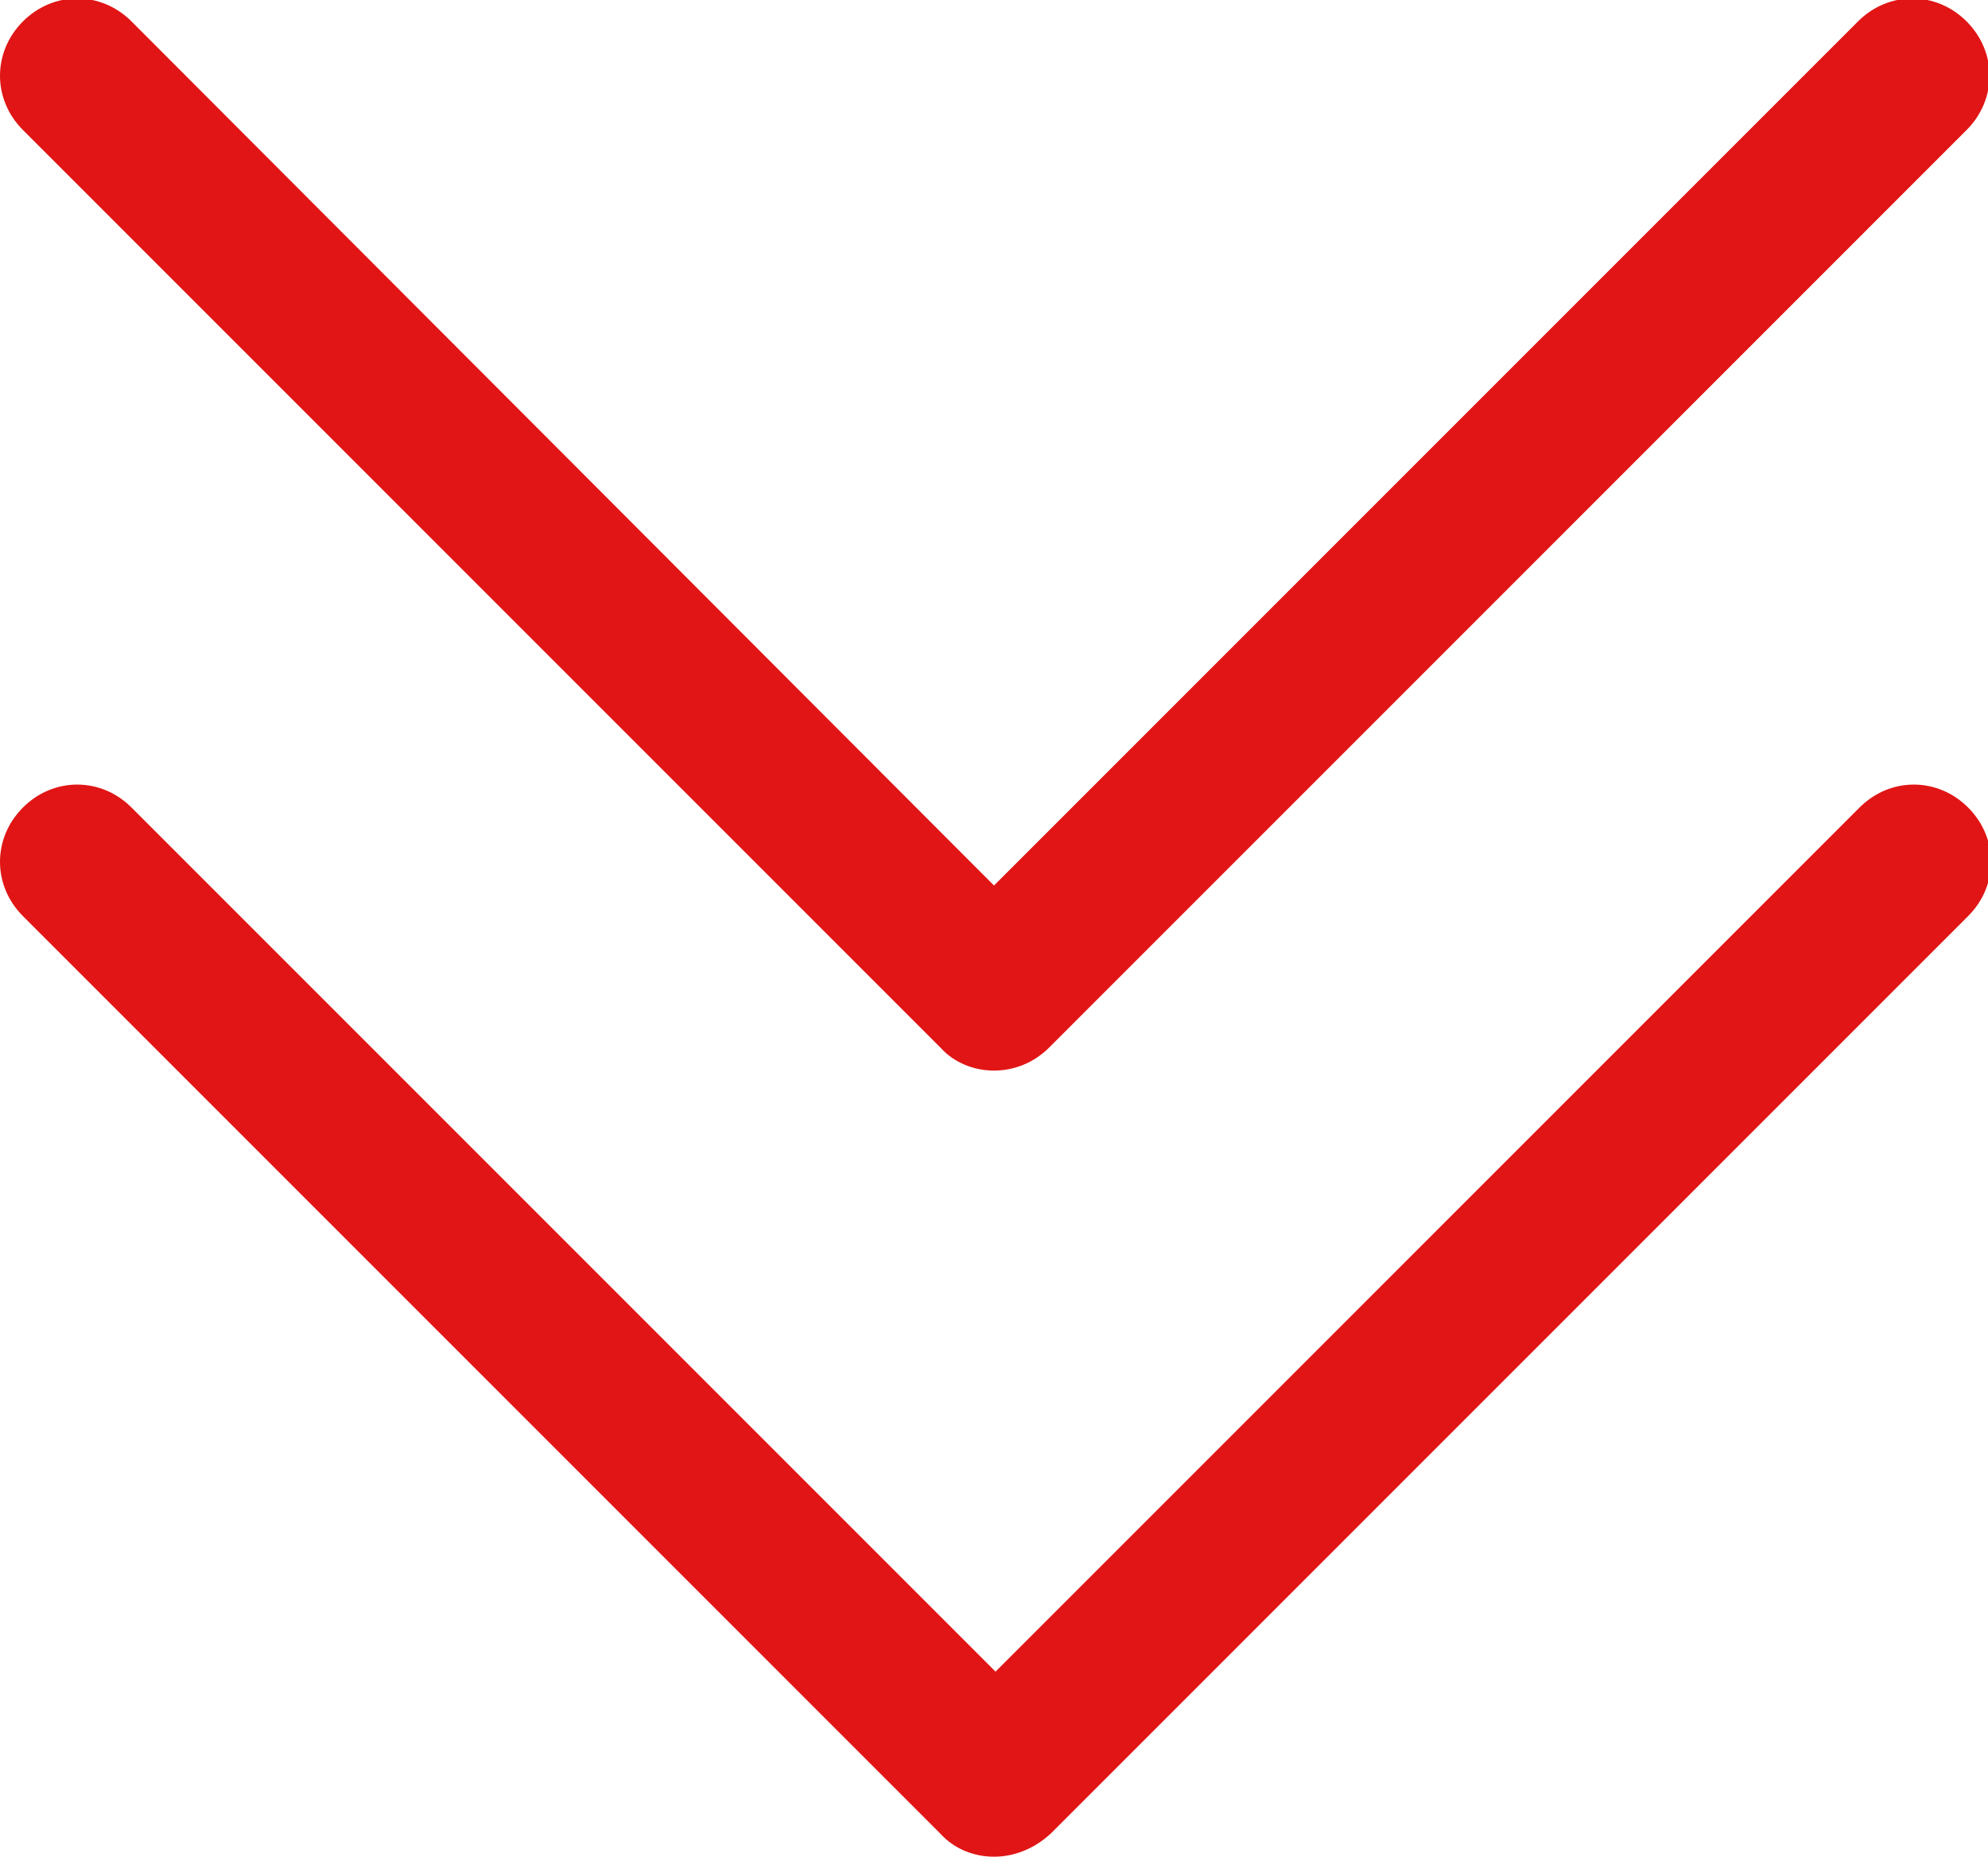
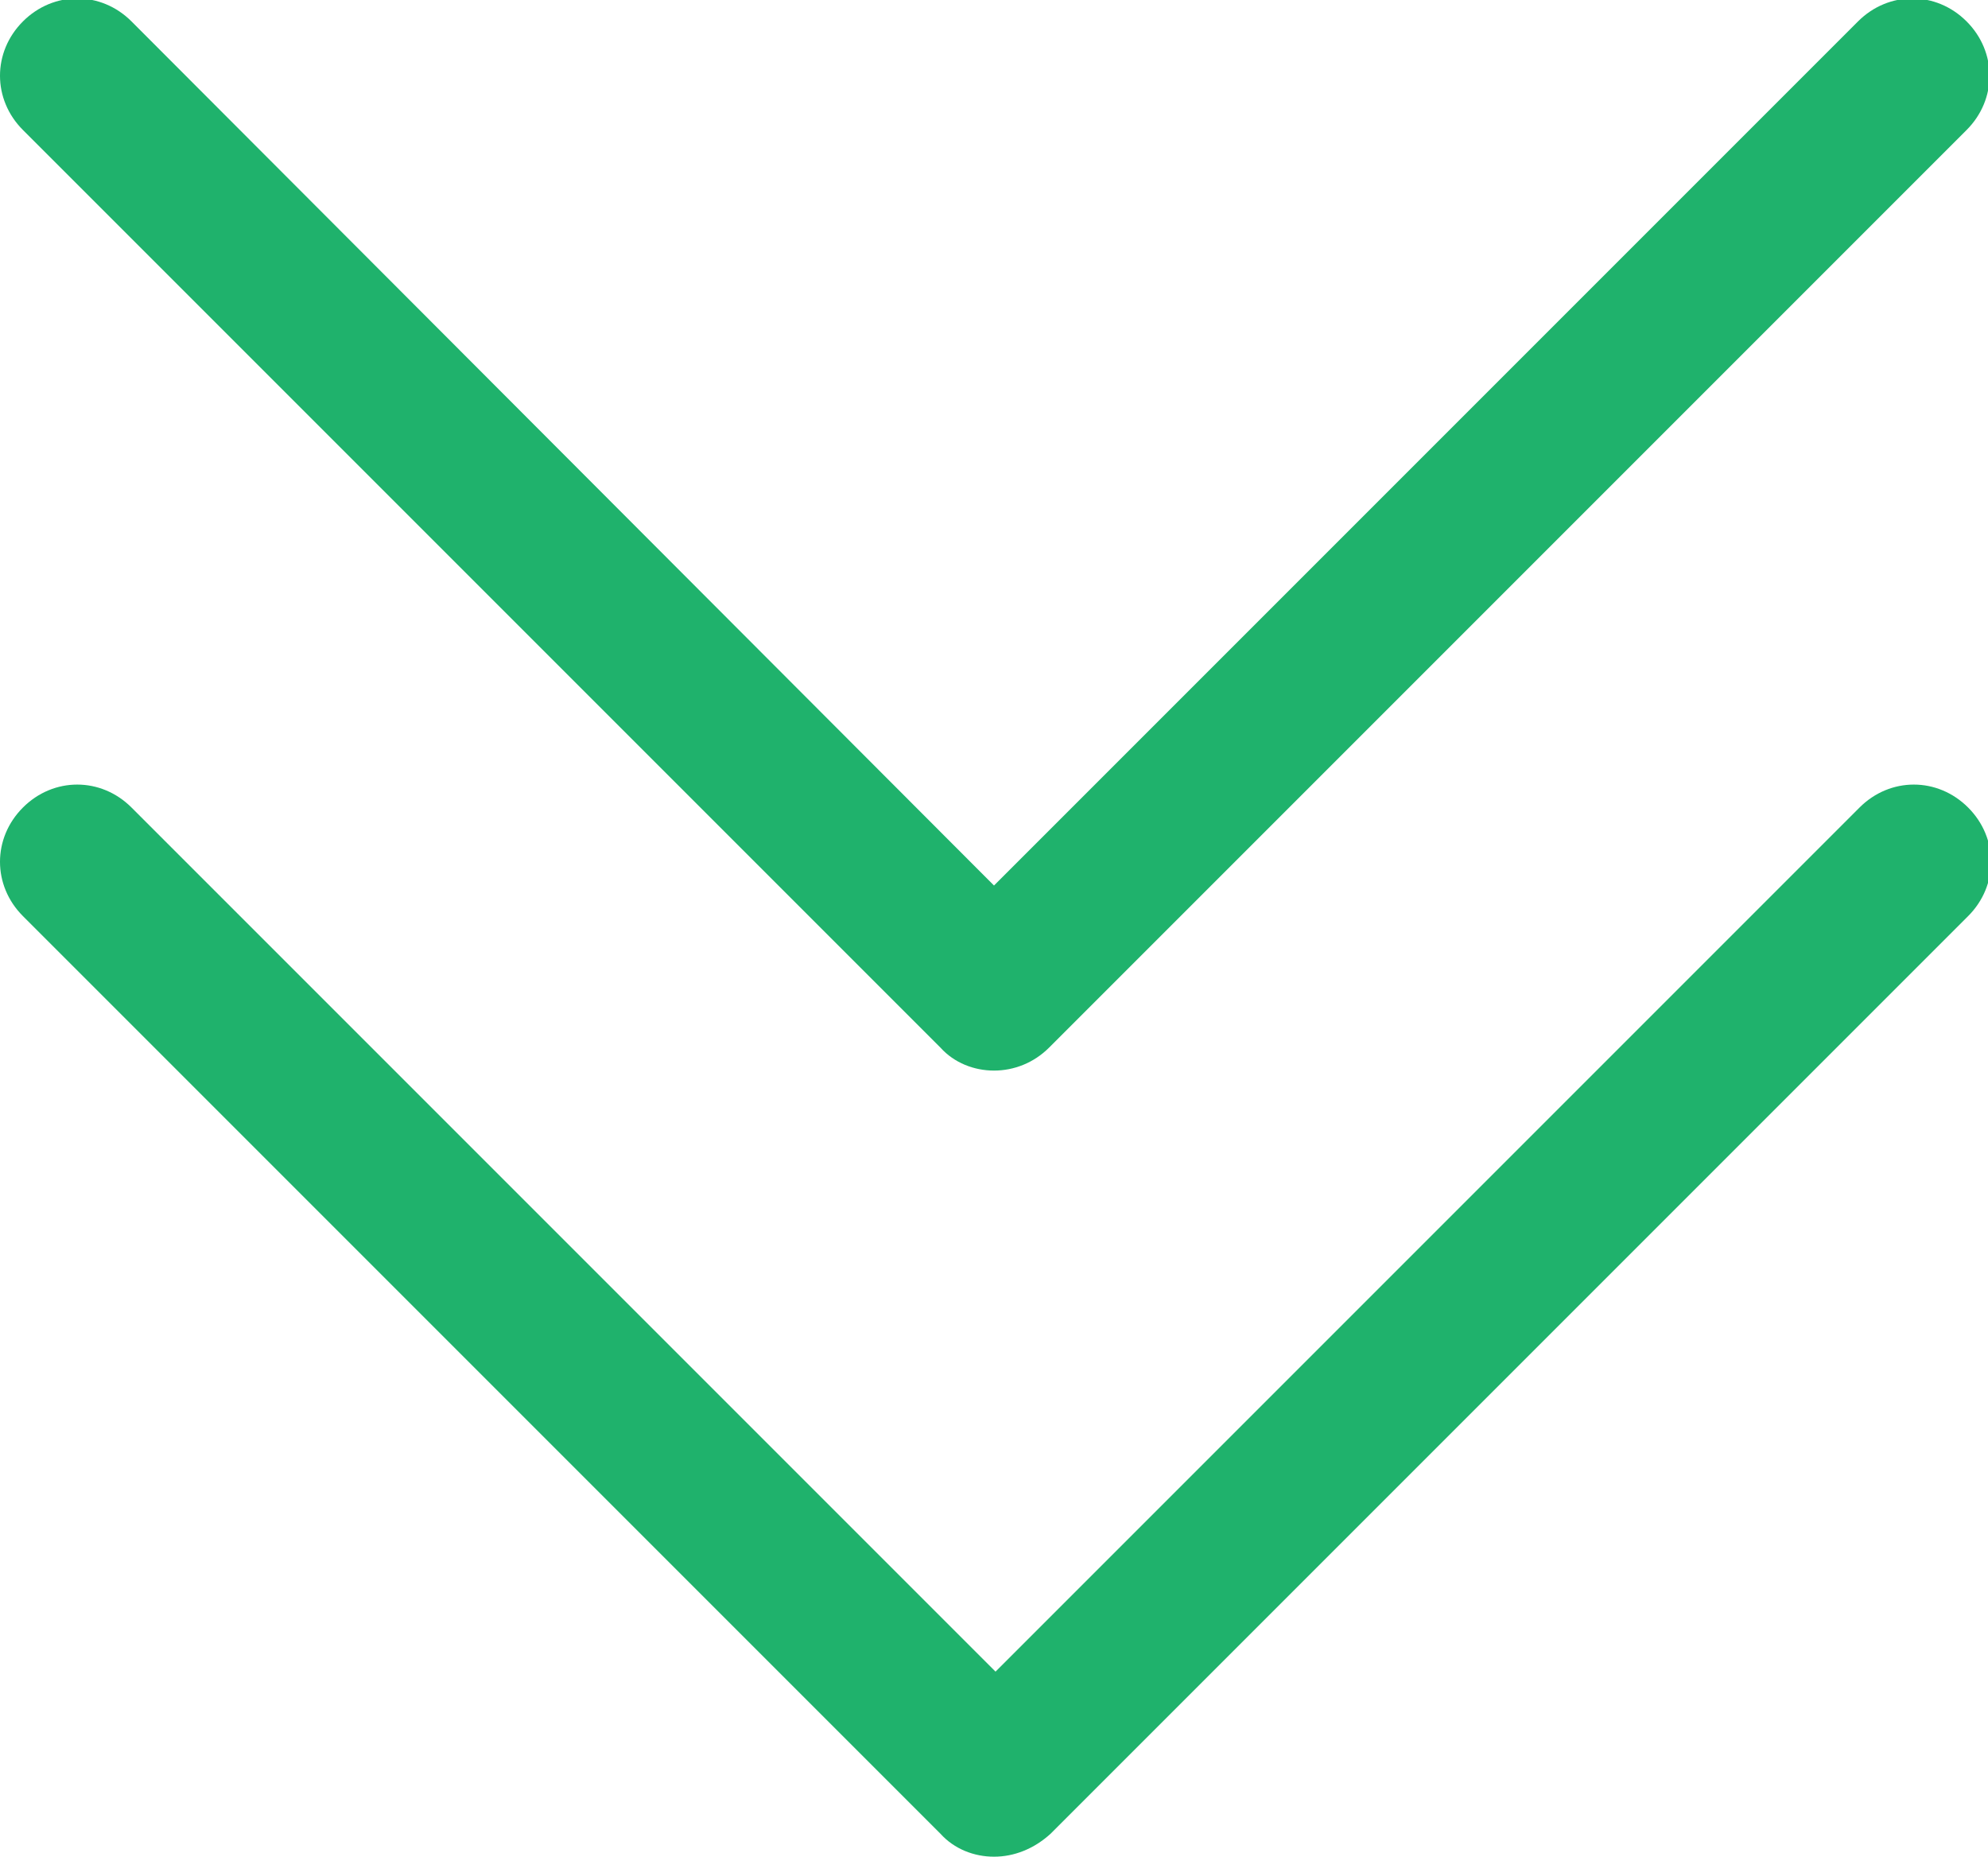
<svg xmlns="http://www.w3.org/2000/svg" version="1.1" id="圖層_1" x="0px" y="0px" viewBox="0 0 13 12.14" style="enable-background:new 0 0 13 12.14;" xml:space="preserve">
  <style type="text/css">
- 	.st0{fill:#E11515;}
- 	.st1{fill:#999999;}
+ 	.st0{fill:#1fb26c;}
+ 	.st1{fill:#1fb26c;}
</style>
  <g>
    <path class="st0" d="M6.5,7C6.37,7,6.24,6.95,6.15,6.85l-6-6c-0.2-0.2-0.2-0.51,0-0.71s0.51-0.2,0.71,0L6.5,5.79l5.65-5.65   c0.2-0.2,0.51-0.2,0.71,0s0.2,0.51,0,0.71l-6,6C6.76,6.95,6.63,7,6.5,7z" />
    <path class="st0" d="M6.5,12.14c-0.13,0-0.26-0.05-0.35-0.15l-6-6c-0.2-0.2-0.2-0.51,0-0.71s0.51-0.2,0.71,0l5.65,5.65l5.65-5.65   c0.2-0.2,0.51-0.2,0.71,0s0.2,0.51,0,0.71l-6,6C6.76,12.09,6.63,12.14,6.5,12.14z" />
  </g>
</svg>
